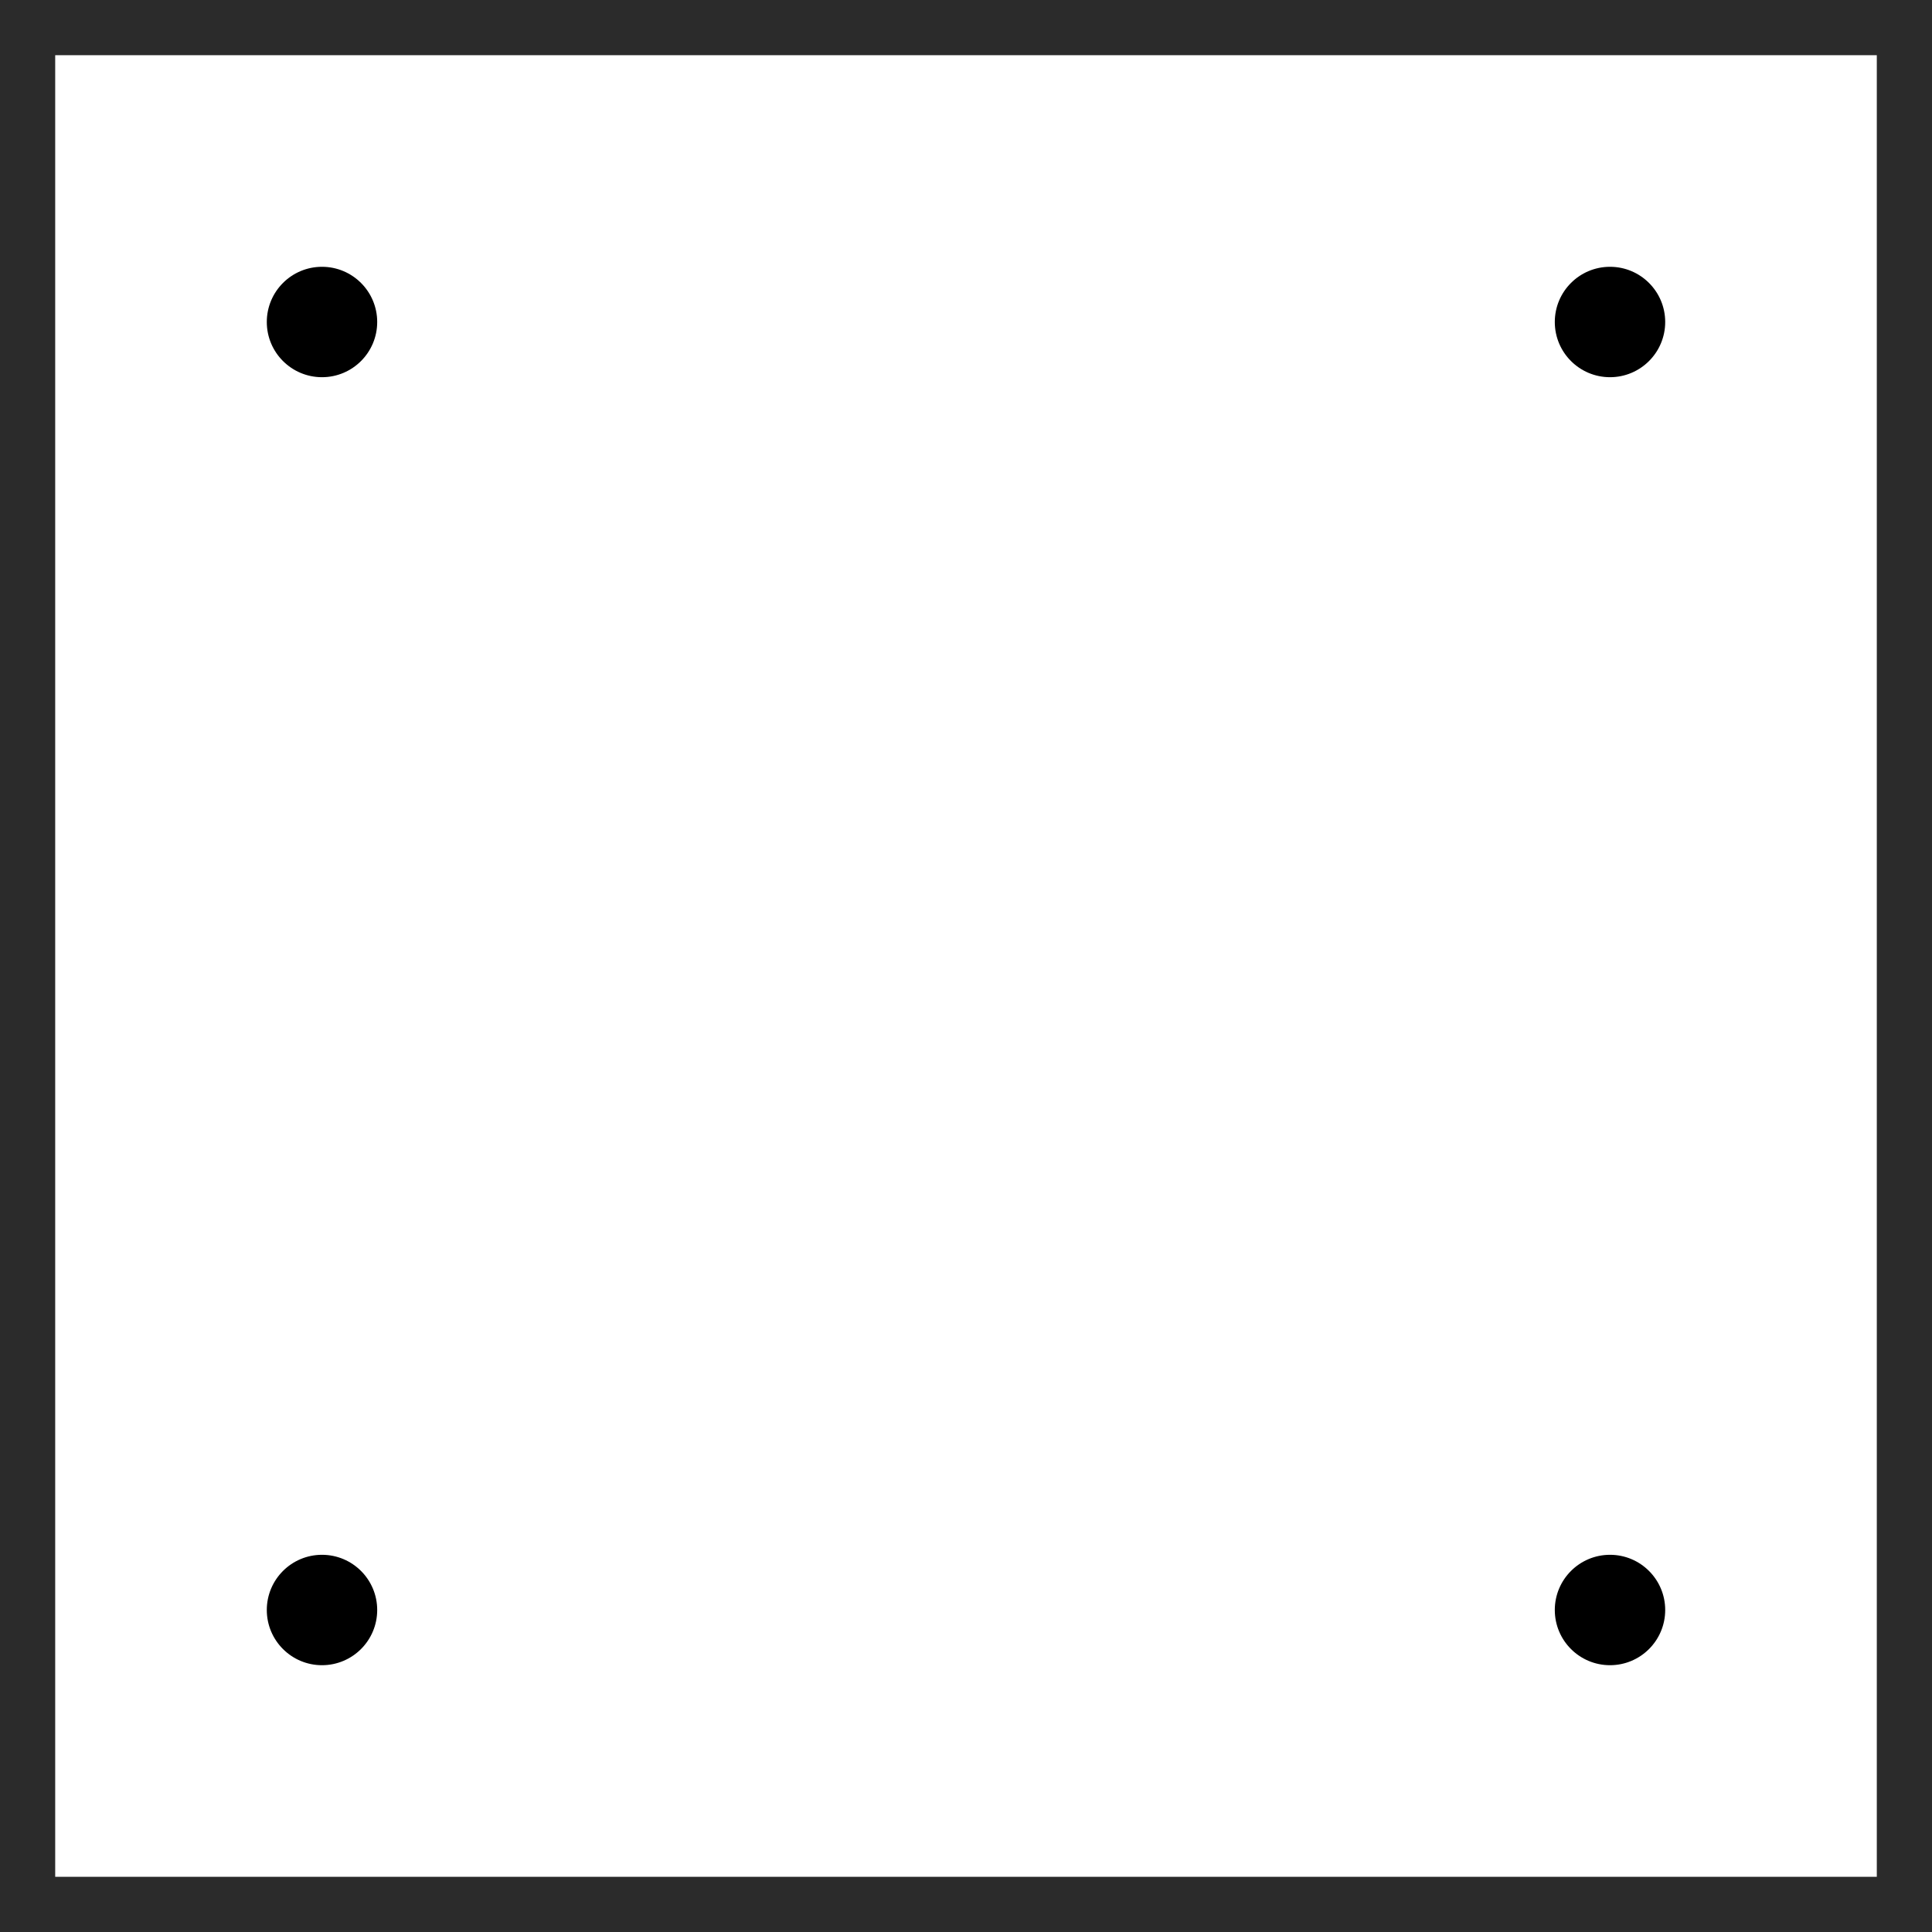
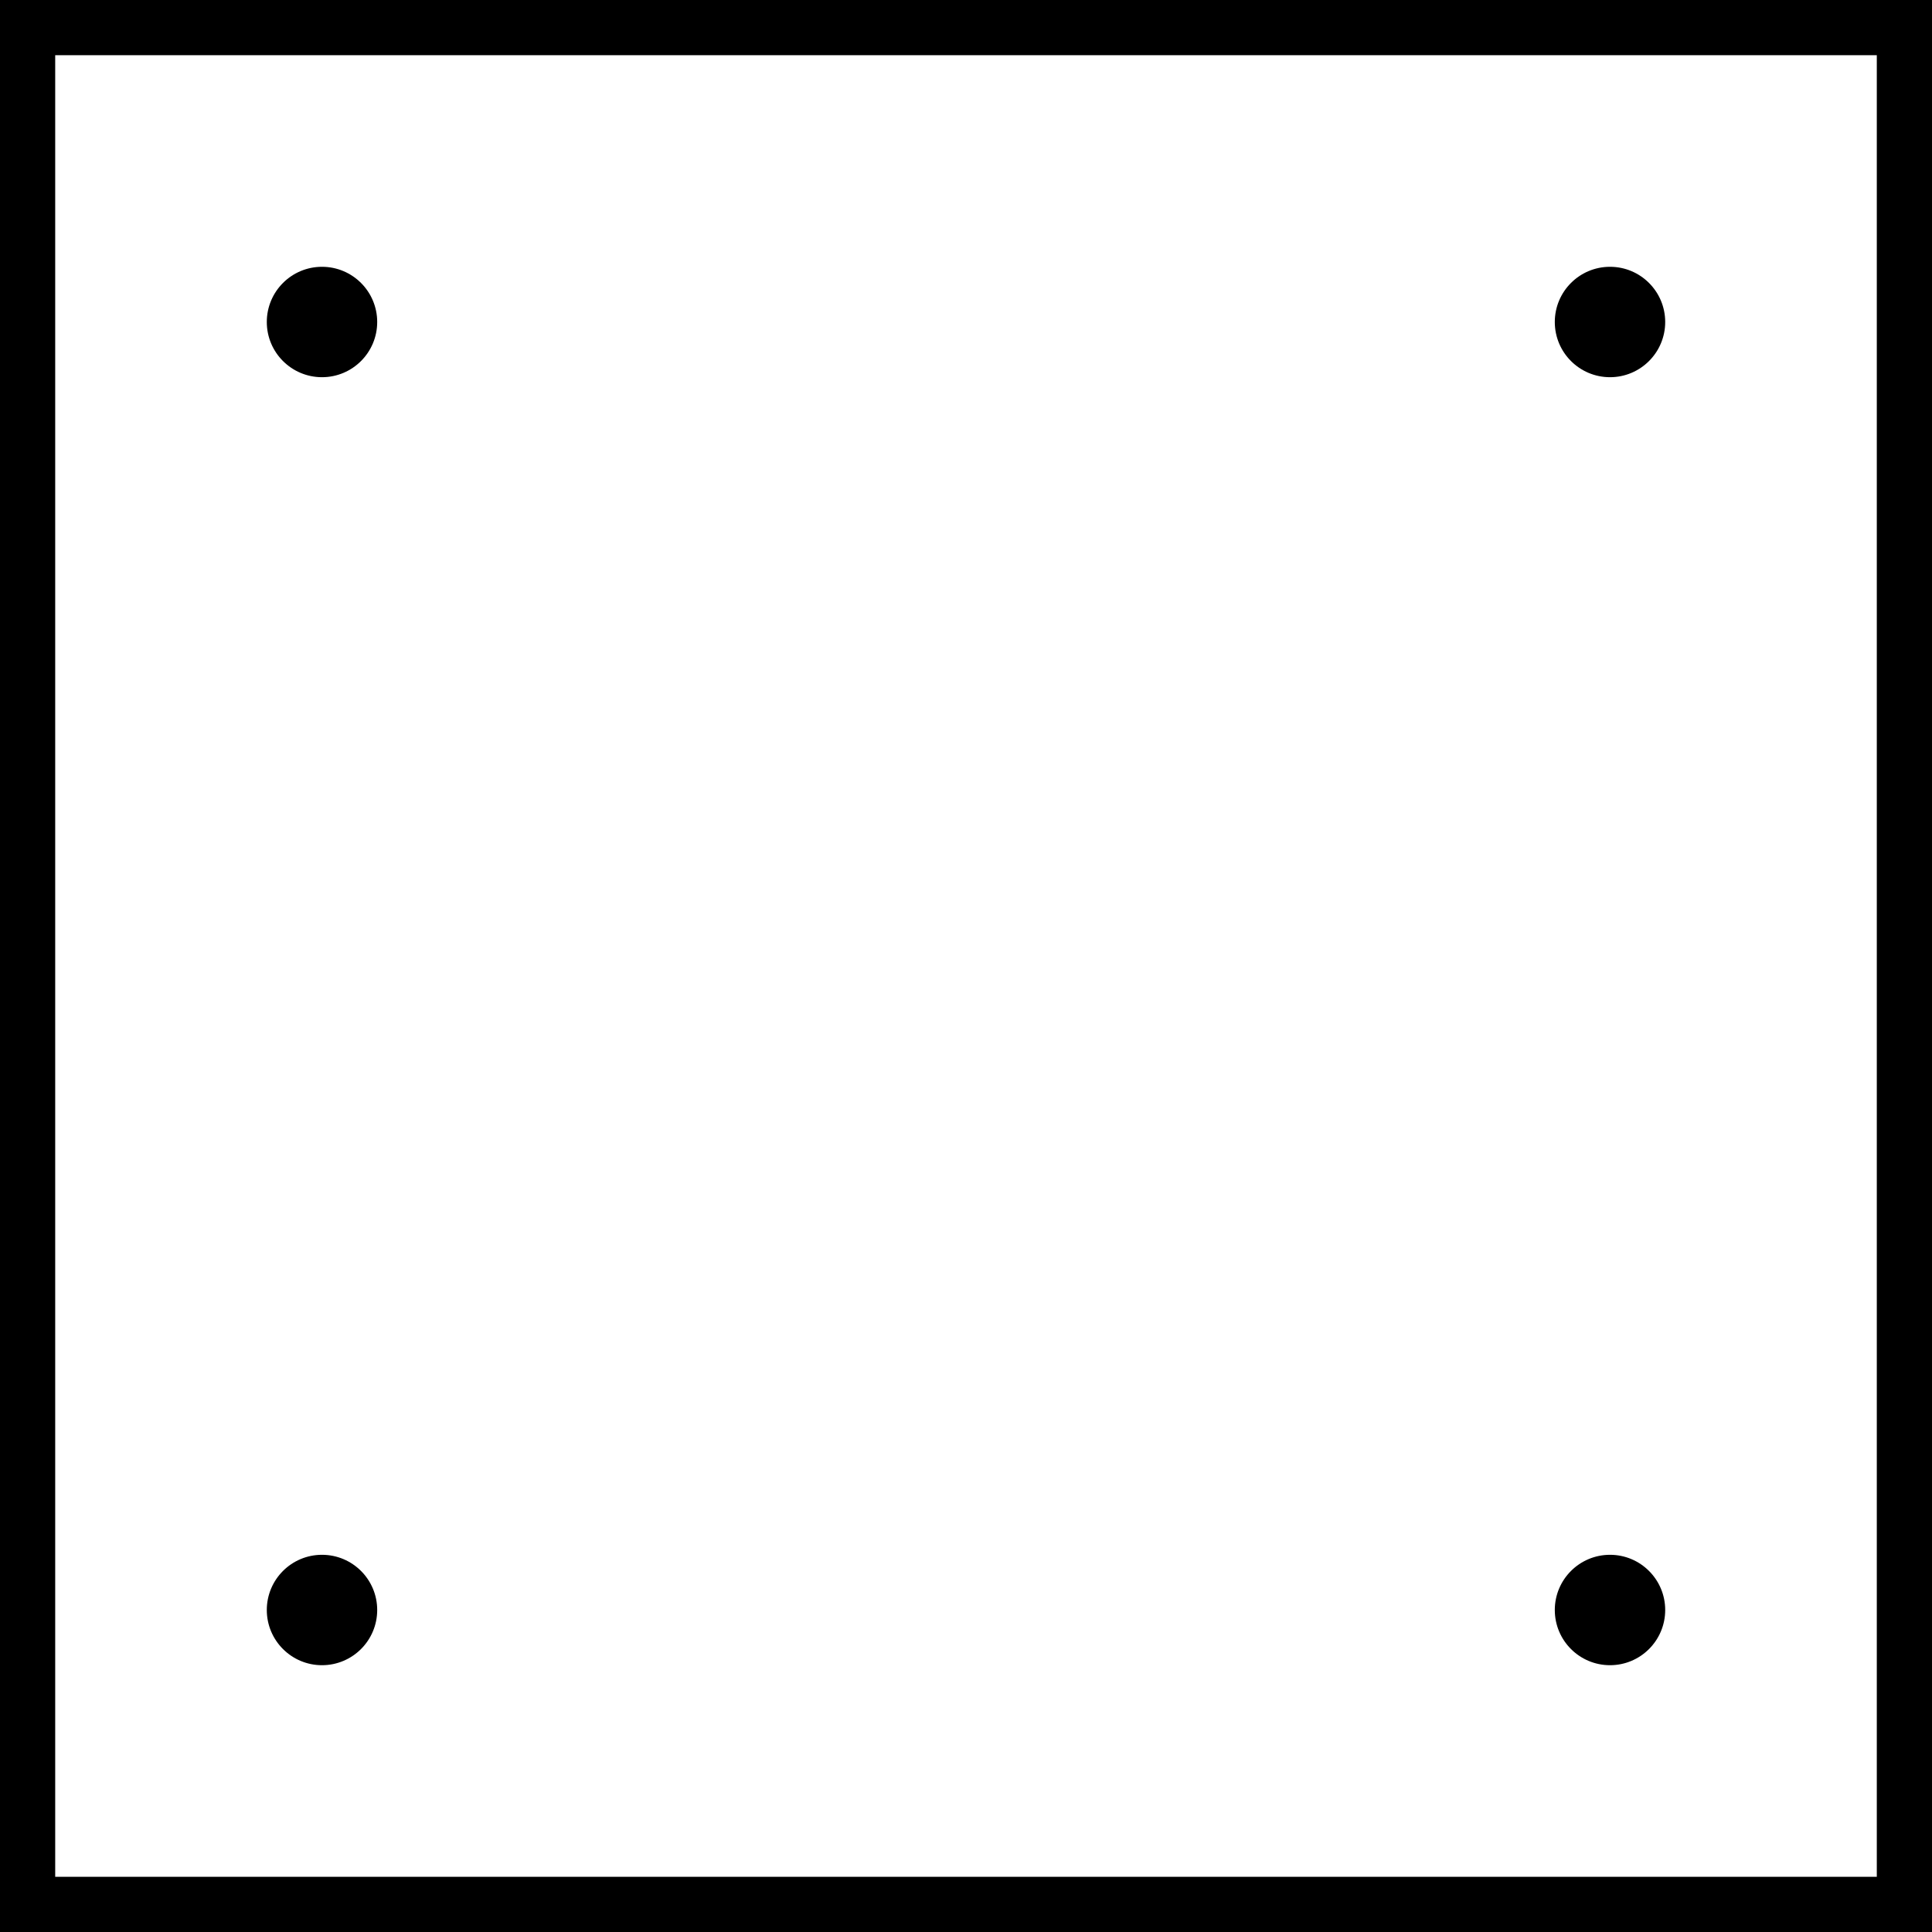
<svg xmlns="http://www.w3.org/2000/svg" id="frame.svg" viewBox="0 0 105 105">
  <defs>
-     <style>.cls-1{fill:none;stroke:#2b2b2b;stroke-width:3px;}</style>
+     <style>.cls-1{fill:none;stroke:#000;stroke-width:3px;}</style>
  </defs>
  <circle id="楕円形_1_のコピー_2-2" data-name="楕円形 1 のコピー 2-2" cx="17.5" cy="17.5" r="3" />
  <circle id="楕円形_1_のコピー_2-2-2" data-name="楕円形 1 のコピー 2-2" cx="87.5" cy="17.5" r="3" />
  <rect class="cls-1" x="1.5" y="1.5" width="102" height="102" />
  <circle id="楕円形_1_のコピー_2-2-3" data-name="楕円形 1 のコピー 2-2" cx="17.5" cy="87.5" r="3" />
  <circle id="楕円形_1_のコピー_2-2-4" data-name="楕円形 1 のコピー 2-2" cx="87.5" cy="87.5" r="3" />
</svg>
